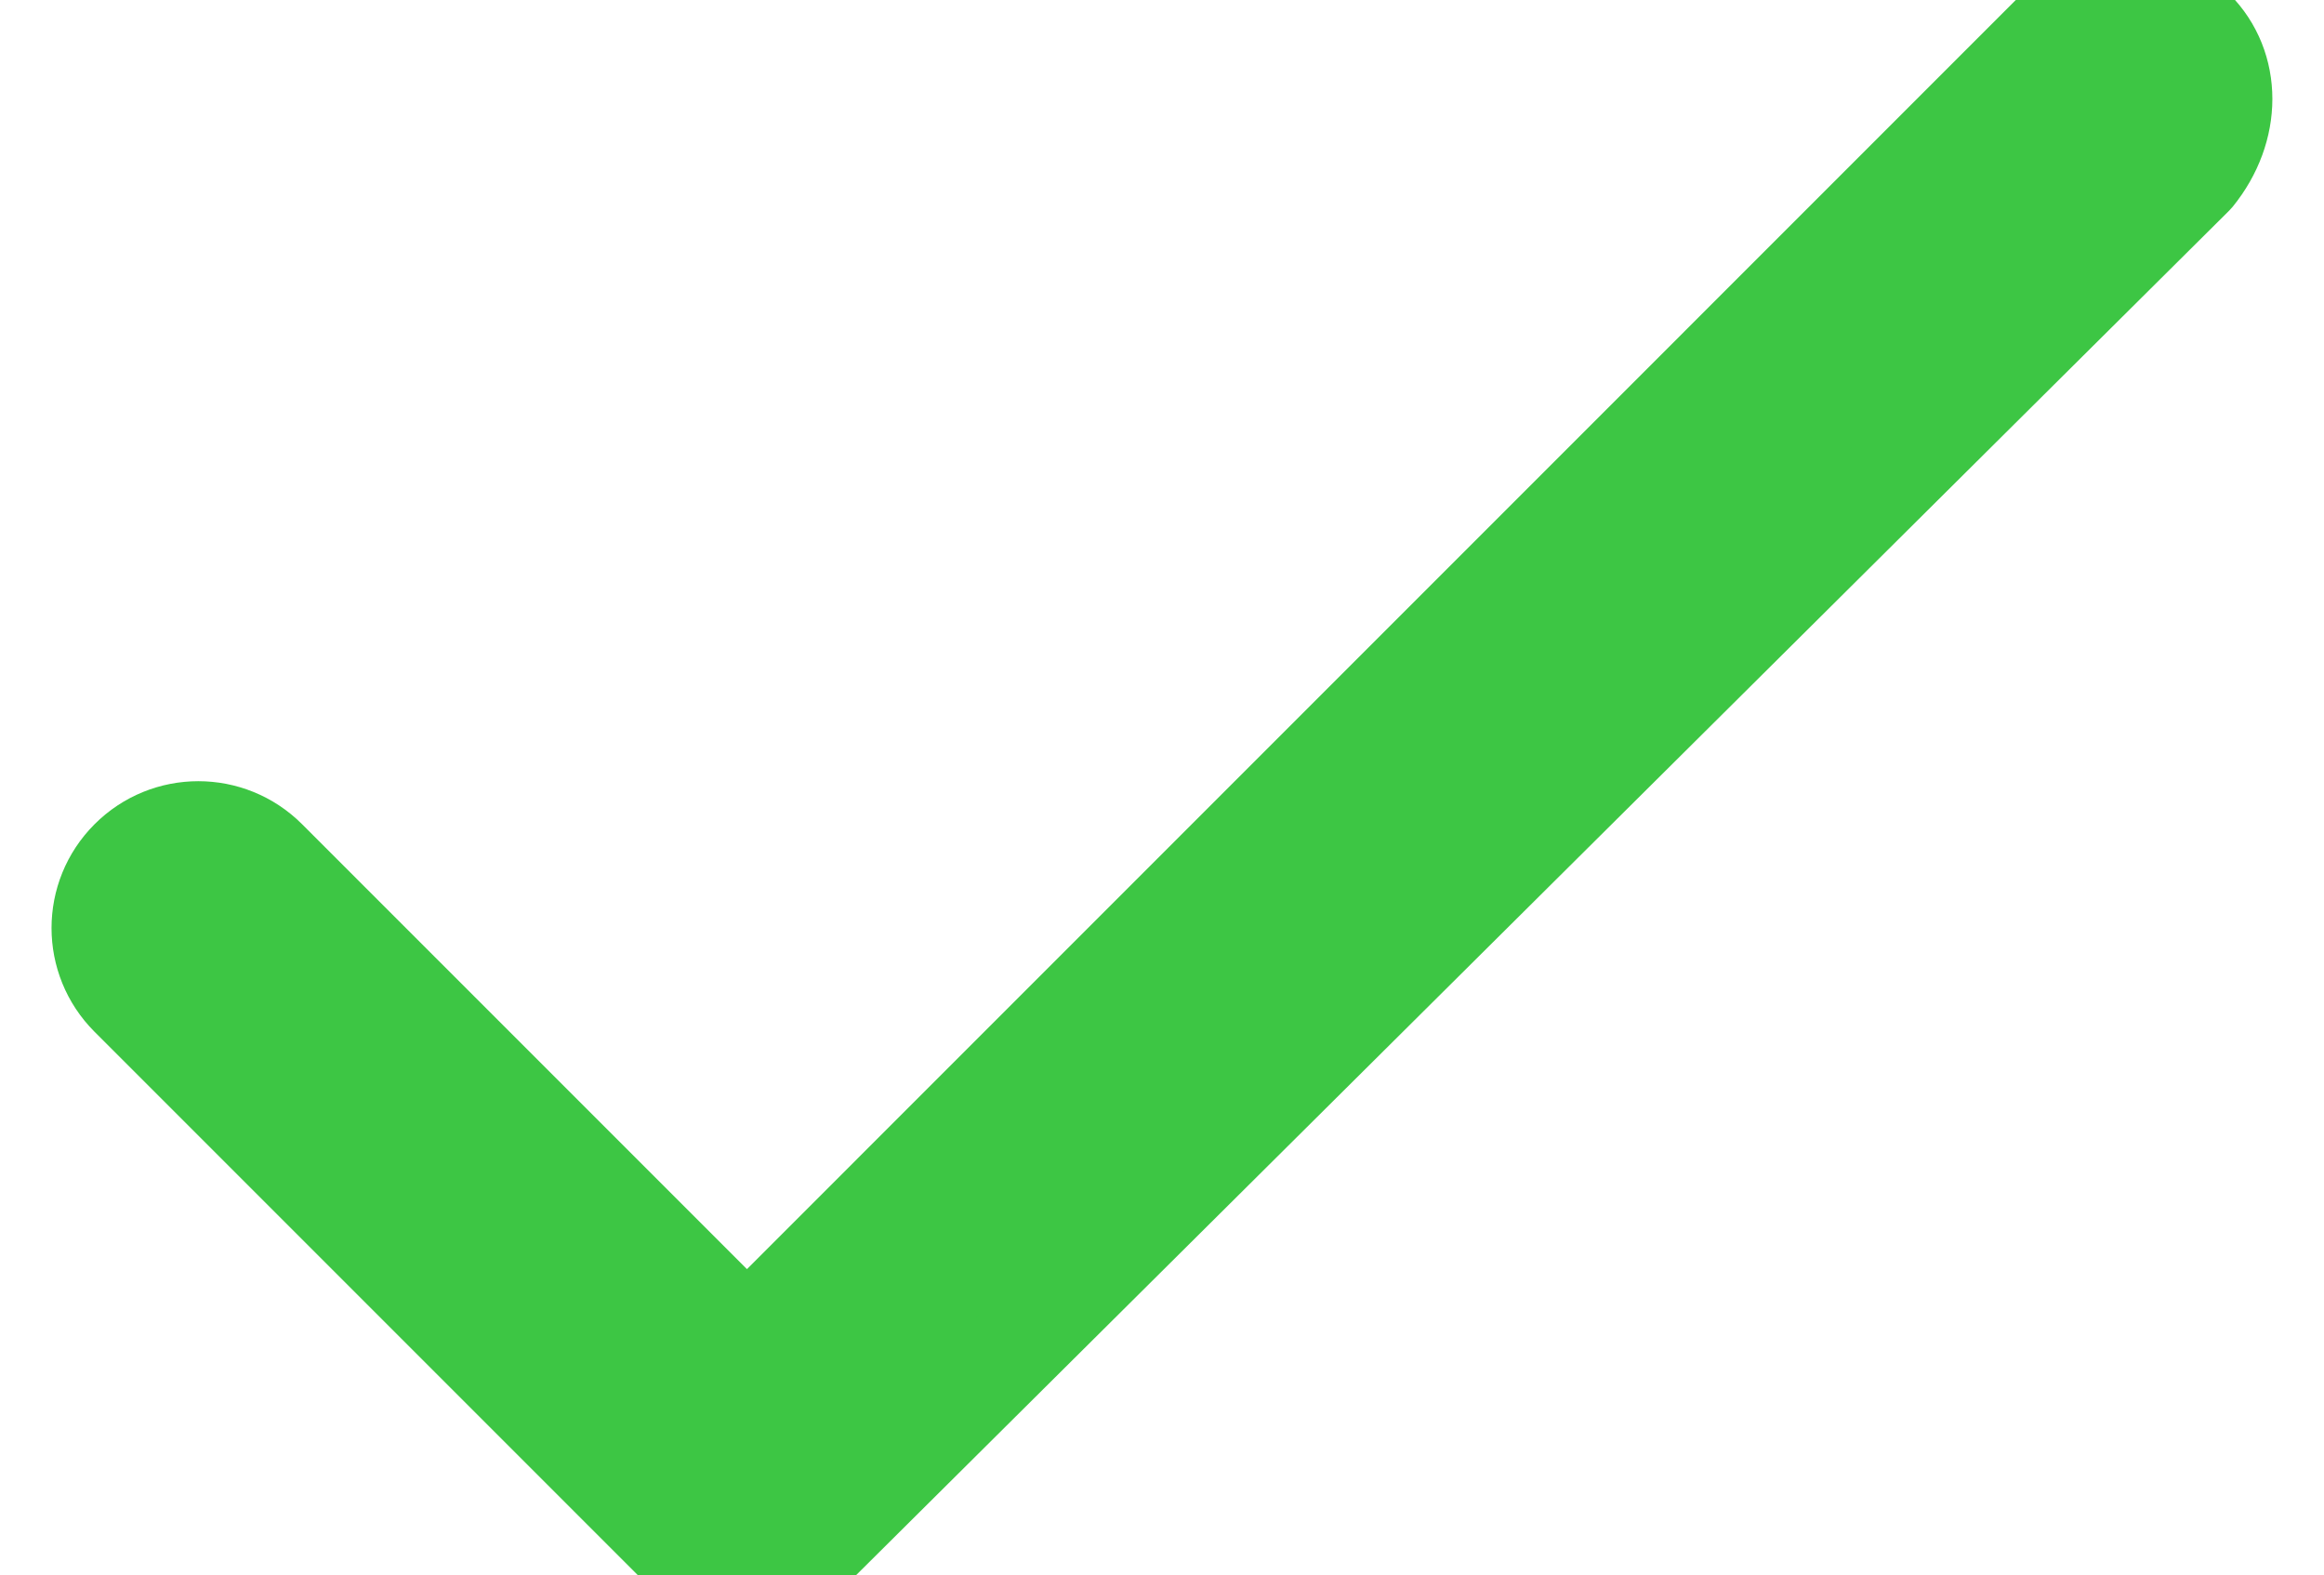
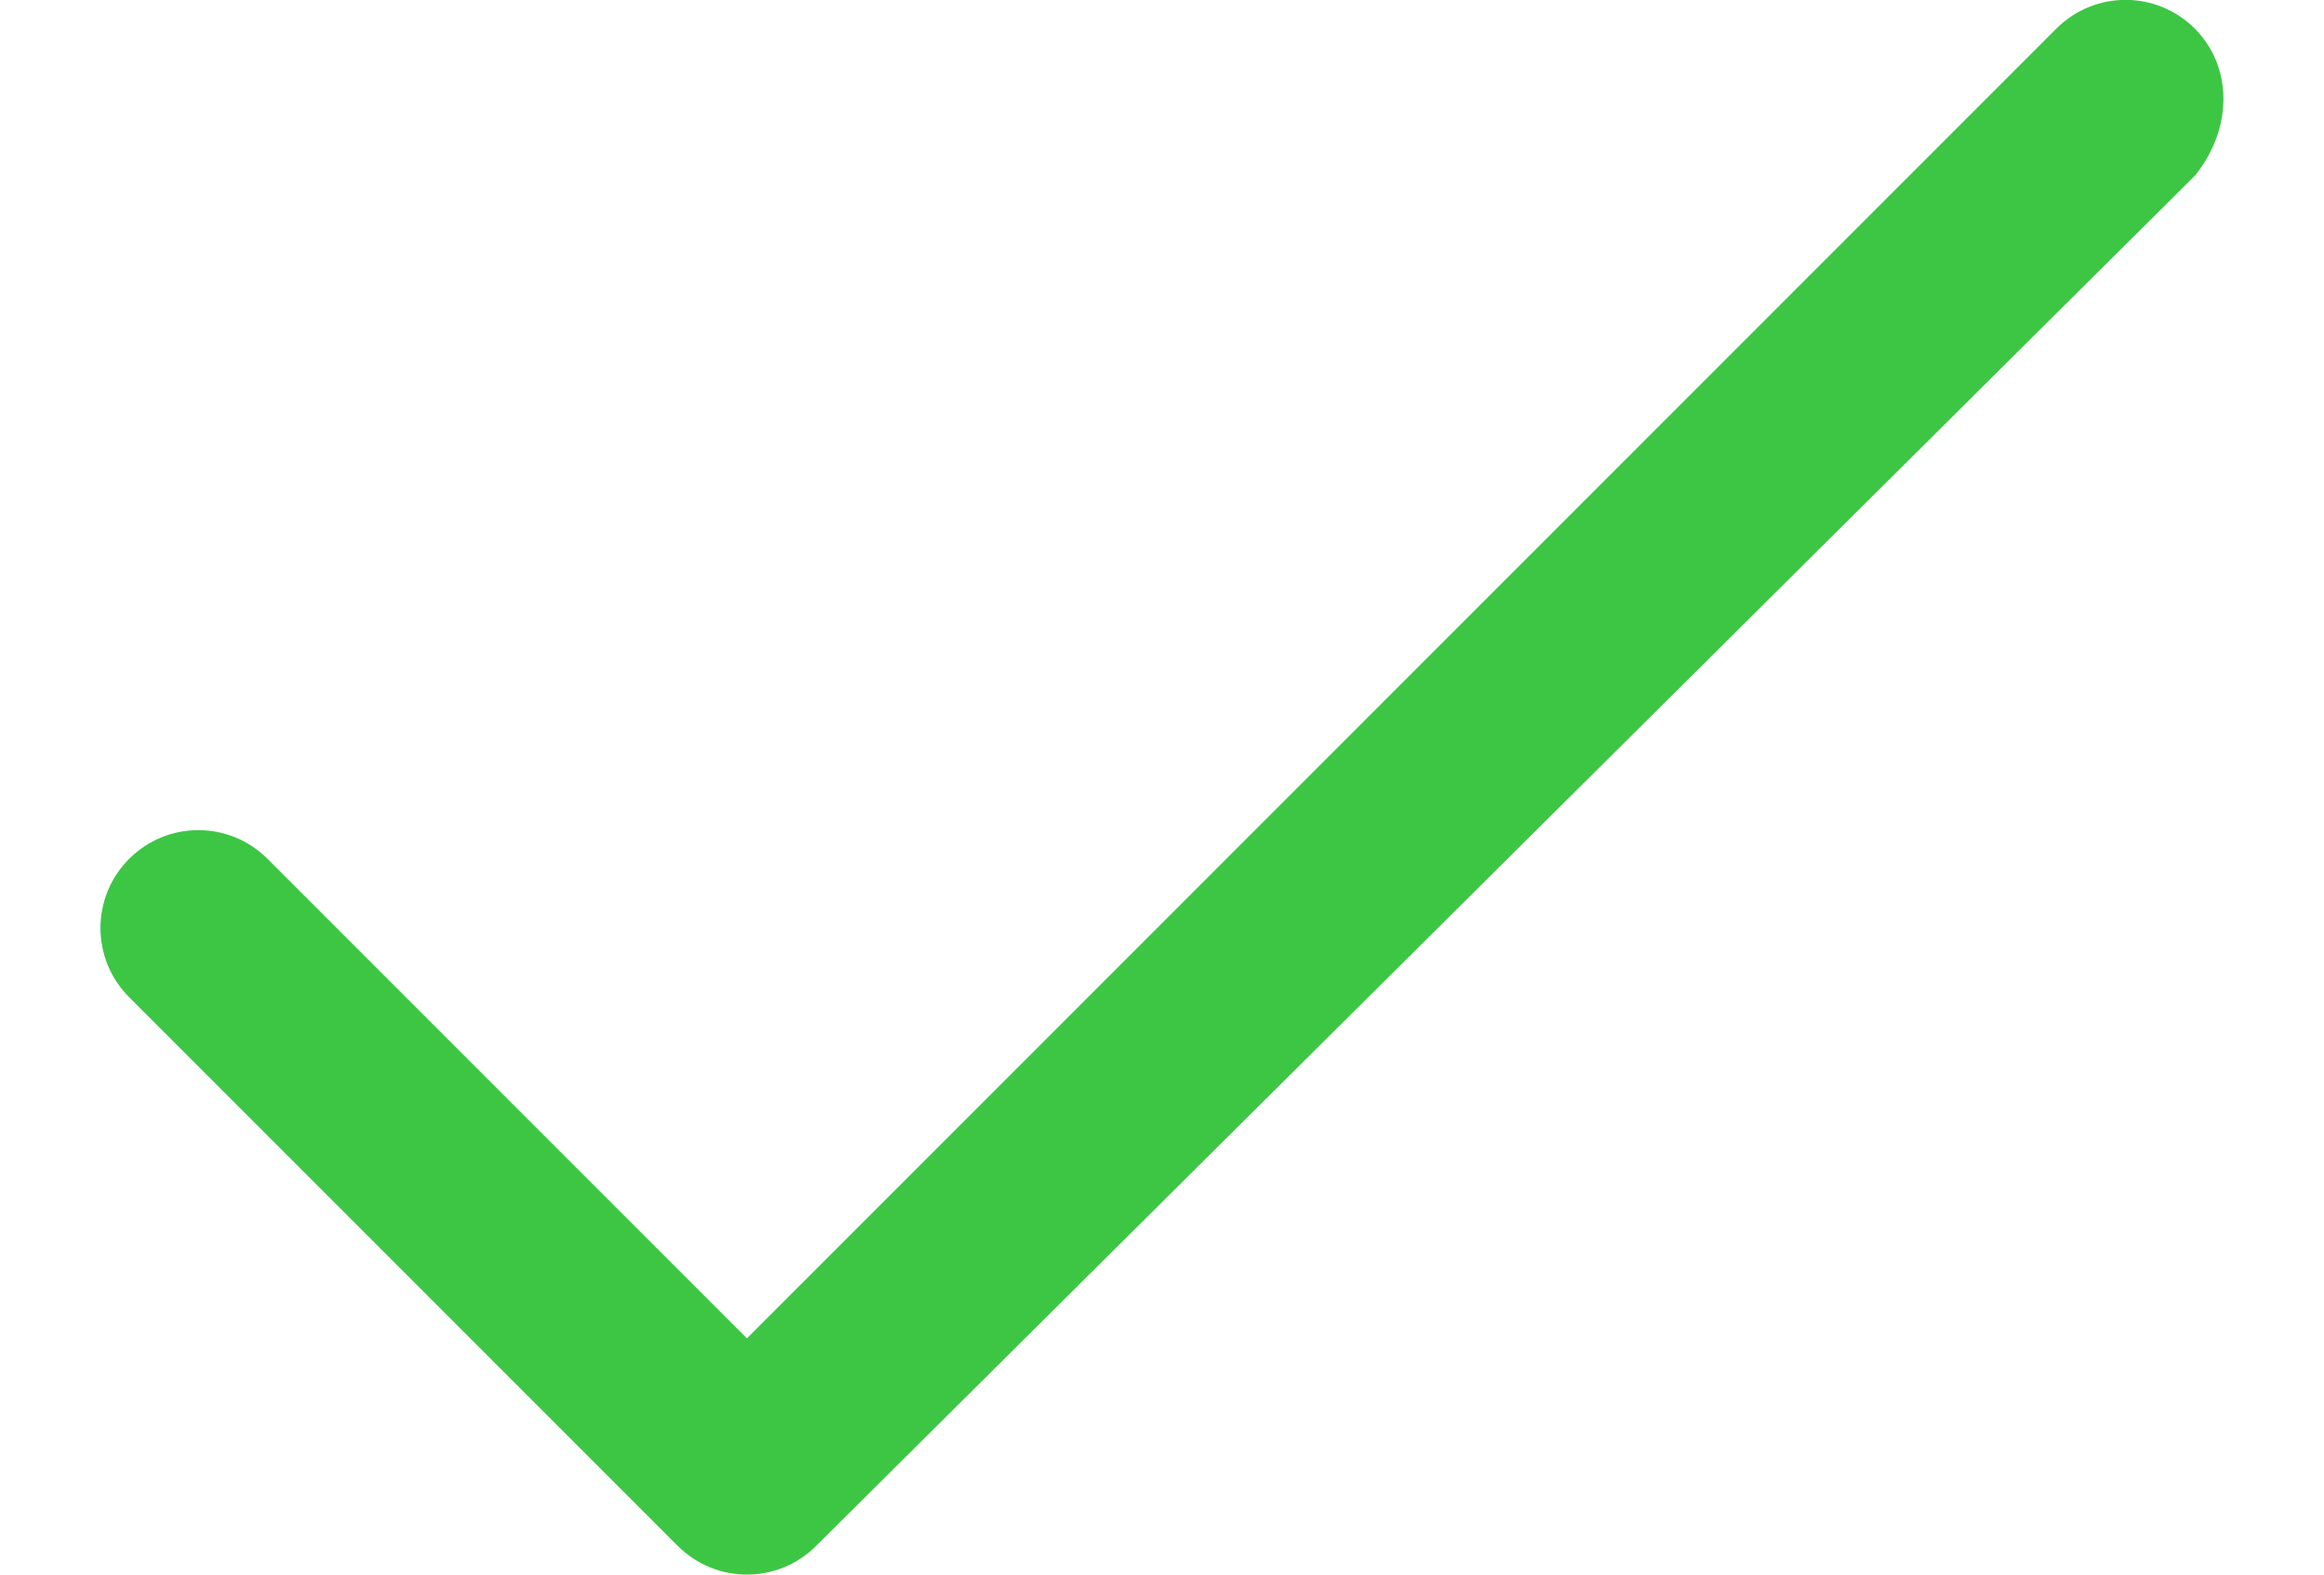
- <svg xmlns="http://www.w3.org/2000/svg" version="1.0" id="Layer_1" x="0px" y="0px" width="31px" height="21px" viewBox="-82.357 4.875 21.698 16.09" enable-background="new -82.357 4.875 21.698 16.09" xml:space="preserve" fill="#3dc644" stroke="#3dc644" stroke-width="1" stroke-linecap="round" stroke-linejoin="bevel">
+ <svg xmlns="http://www.w3.org/2000/svg" version="1.0" id="Layer_1" x="0px" y="0px" width="31px" height="21px" viewBox="-82.357 4.875 21.698 16.09" enable-background="new -82.357 4.875 21.698 16.09" xml:space="preserve" fill="#3dc644">
  <path d="M-60.953,5.167c-0.391-0.391-1.023-0.391-1.414,0L-75.75,18.551l-4.9-4.9c-0.391-0.391-1.023-0.391-1.414,0 s-0.391,1.023,0,1.414l5.607,5.607c0.195,0.195,0.451,0.293,0.707,0.293s0.512-0.098,0.707-0.293l14.09-14.0 C-60.562,6.191-60.562,5.558-60.953,5.167z" />
</svg>
